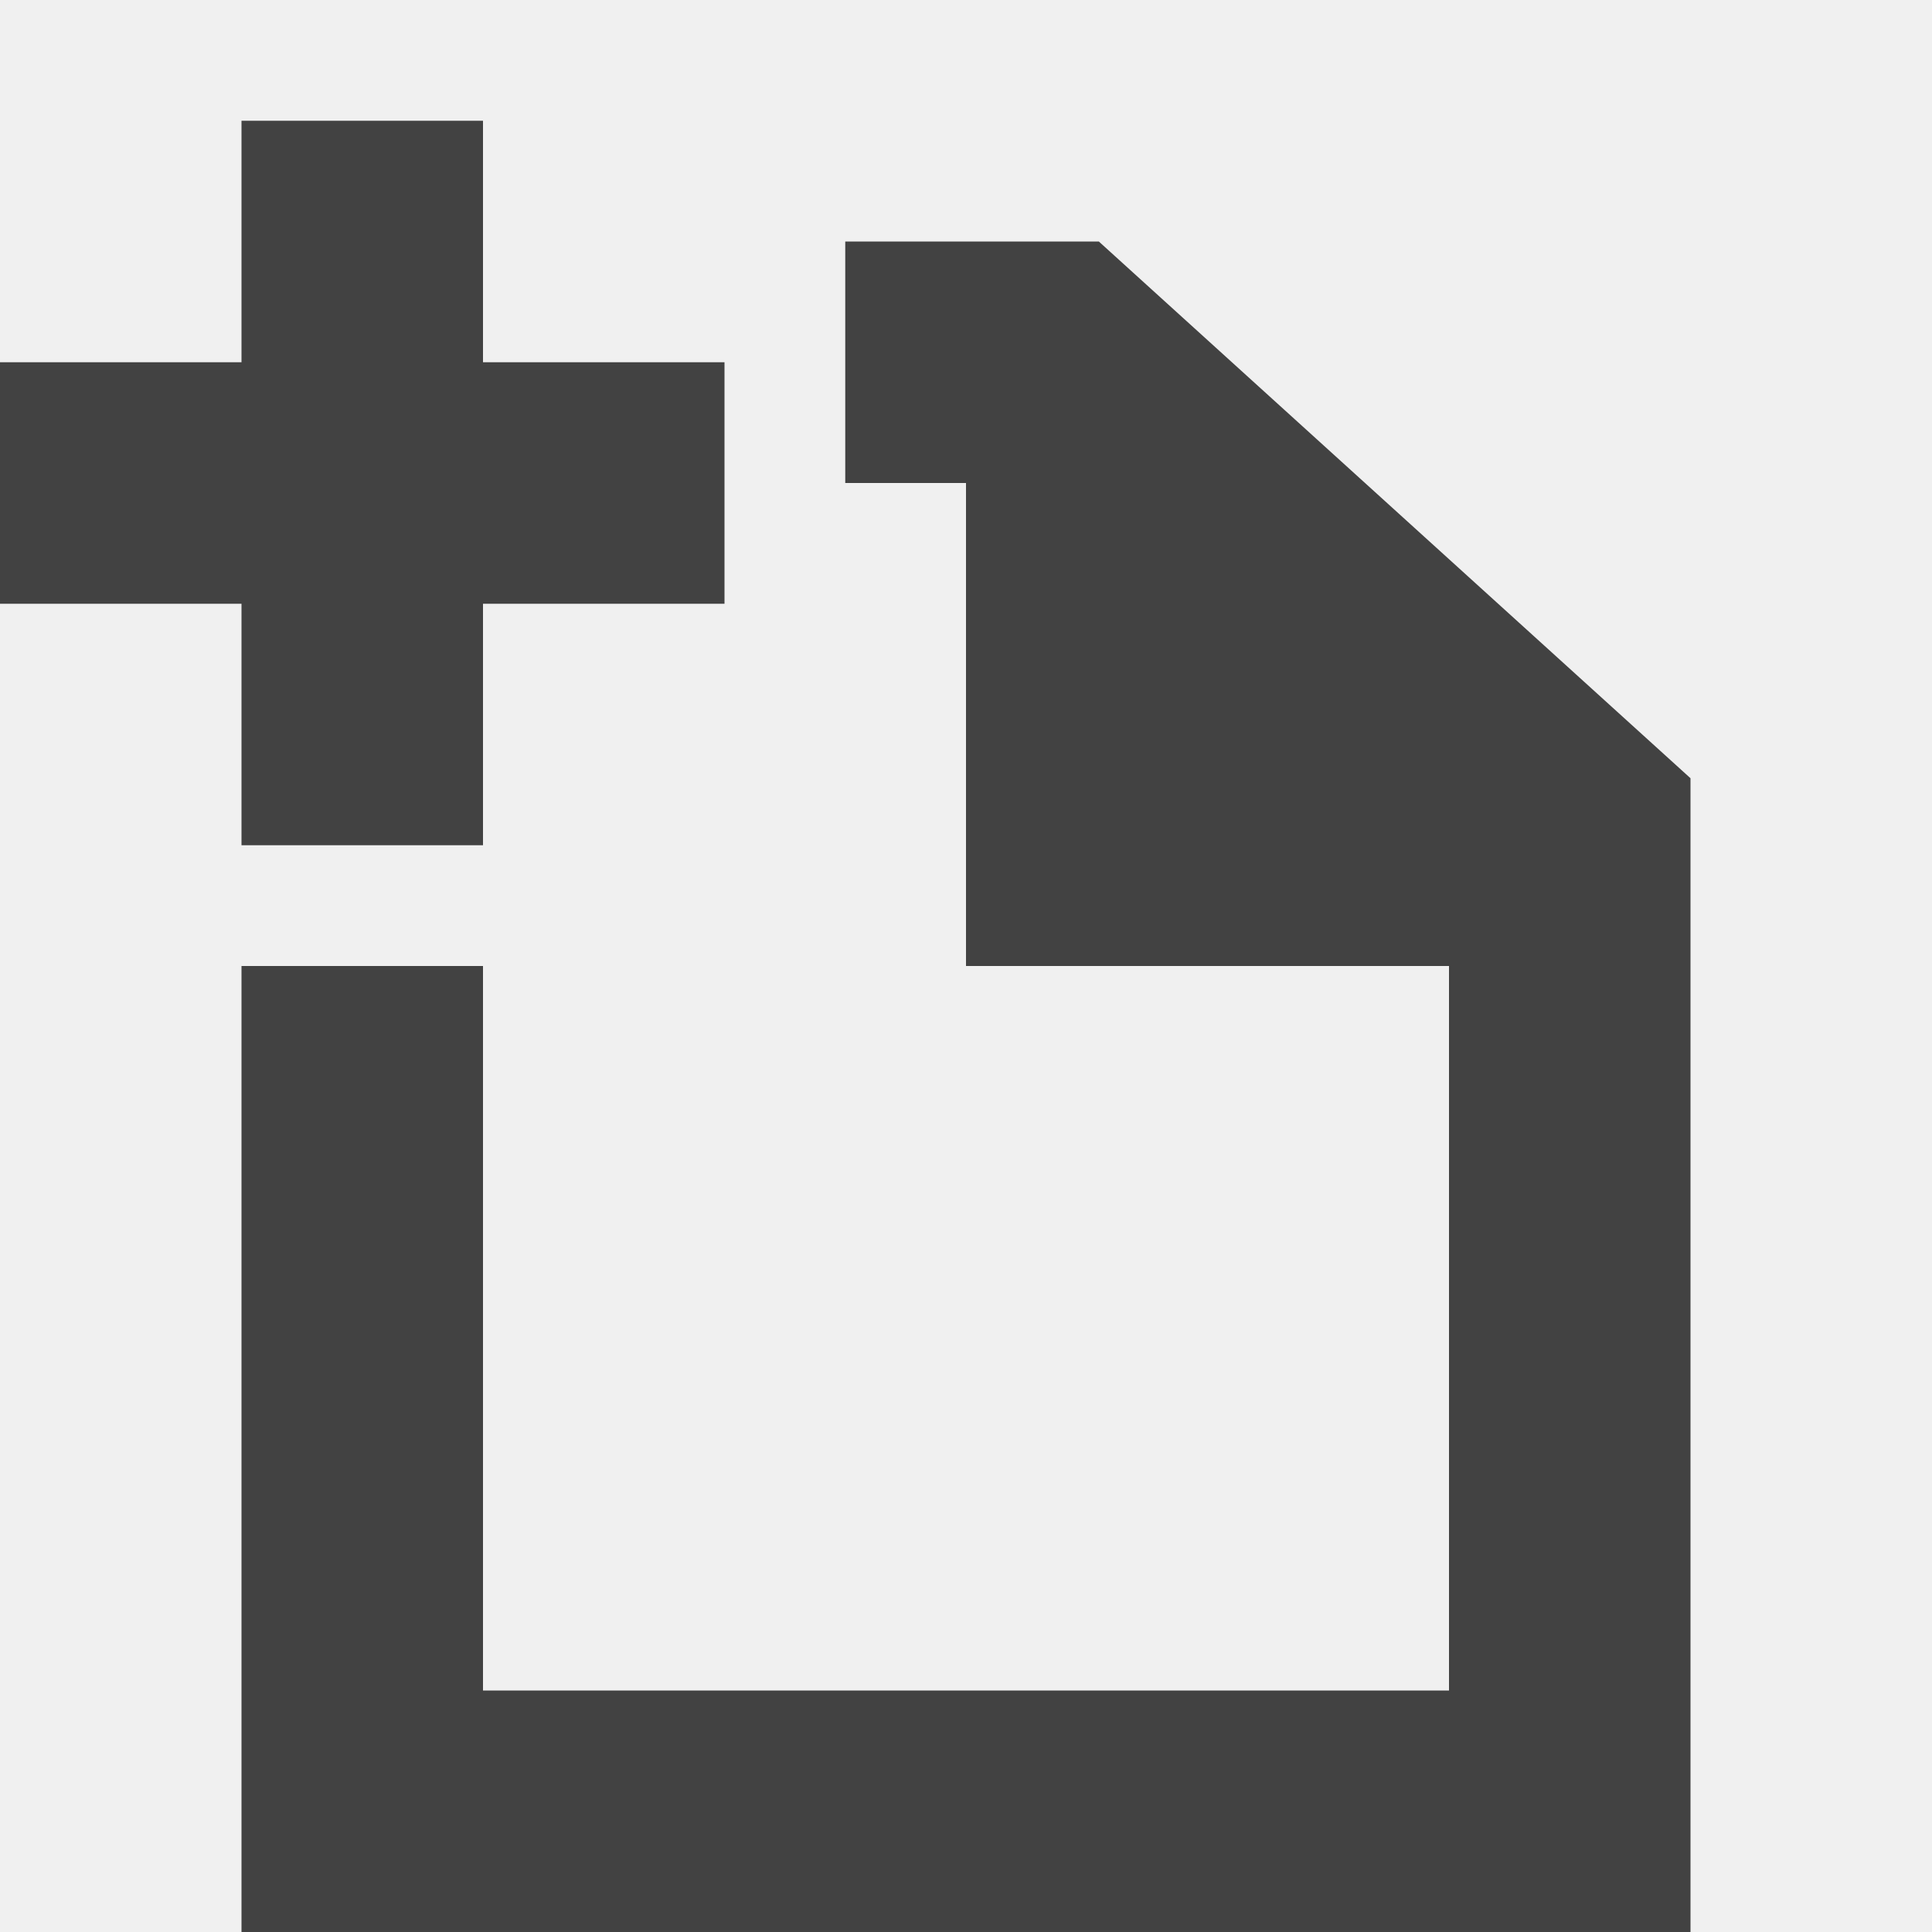
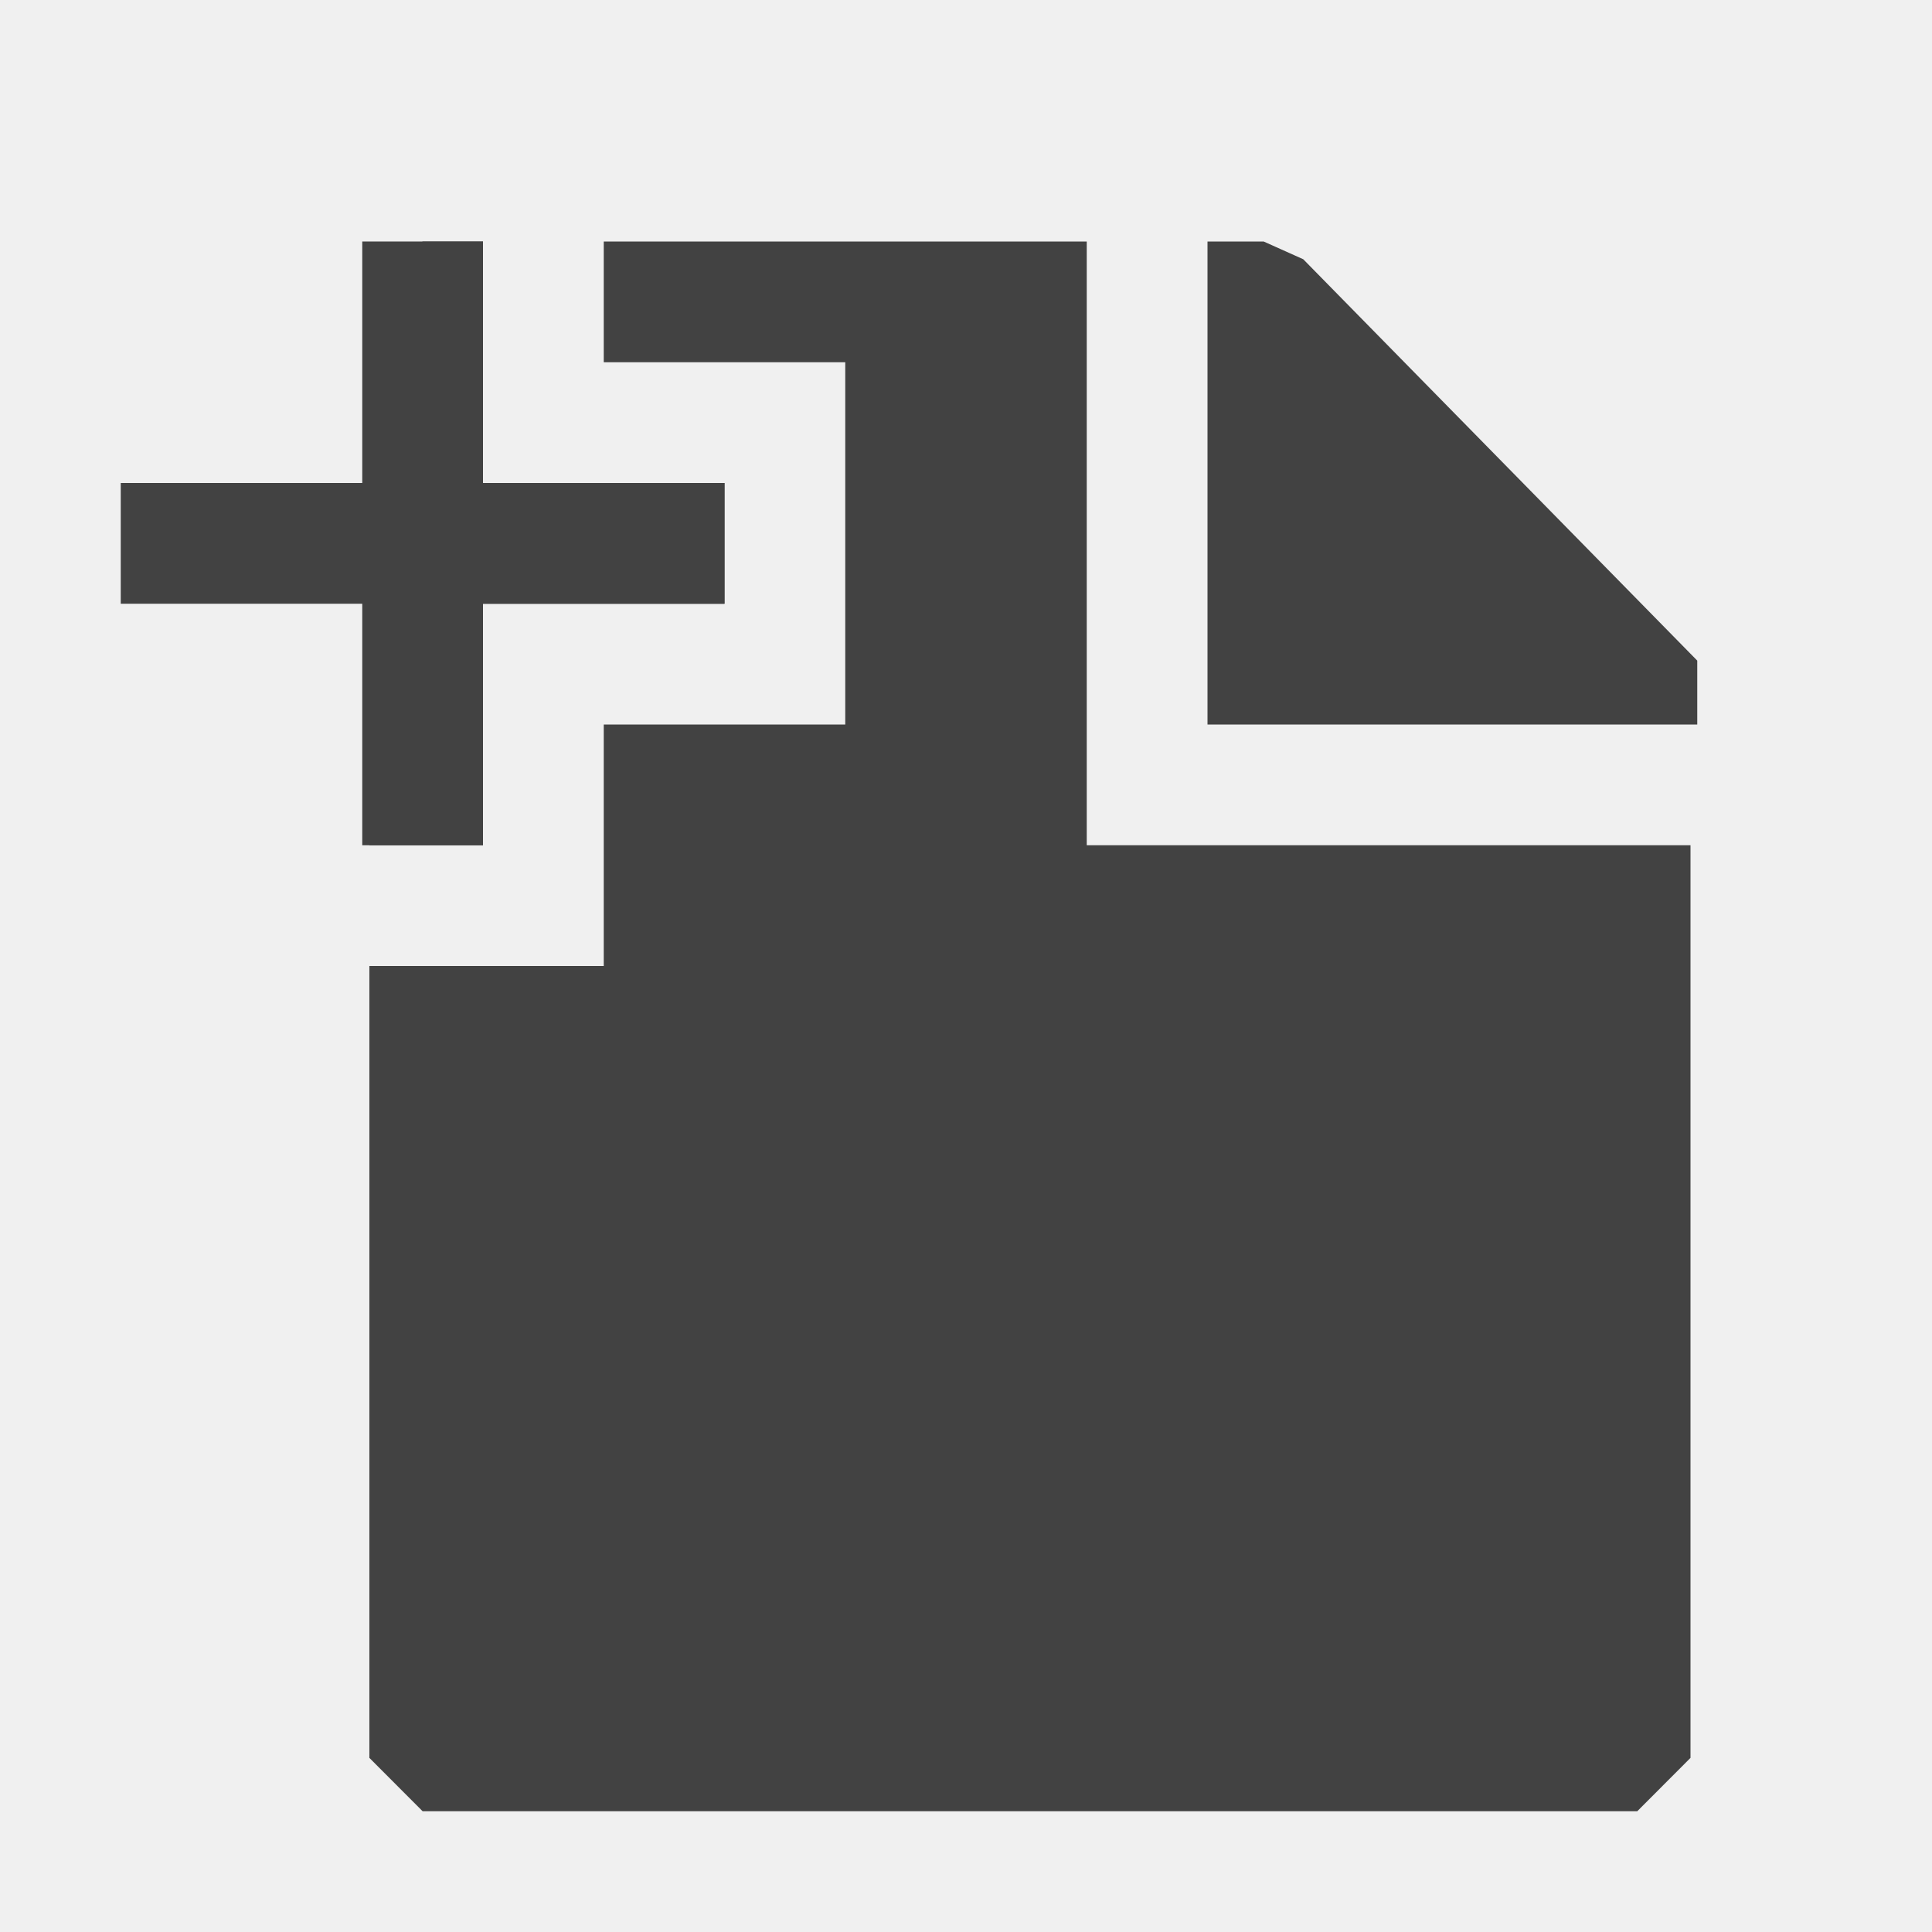
<svg xmlns="http://www.w3.org/2000/svg" width="16" height="16" viewBox="0 0 16 16" fill="none">
-   <g clip-path="url(#clip0)">
-     <path fill-rule="evenodd" clip-rule="evenodd" d="M2 7L2 5L0 5V3L2 3L2 1H4V3L6 3V5H4V7L2 7ZM8 6L8 4.539V4H7V2L8 2L8.328 2H9H9.1L9.672 2.519L13.344 5.85L14 6.445L14 7.331L14 8L14 14L14 16H12L4 16H2V14V10V8H4V10L4 12L4 14H6L10 14L12 14V12L12 8H11.941H10L8 8V6Z" fill="#424242" />
-   </g>
-   <defs>
-     <clipPath id="clip0">
-       <rect width="16" height="16" fill="white" />
-     </clipPath>
-   </defs>
+   <path d="M6 4H4V2H3V4H1V5H3V7H4V5H6V4Z" fill="#424242" />
+   <path fill-rule="evenodd" clip-rule="evenodd" d="M7 6V3H5V2L9 2V7H14L14 14.558L13.559 15L3.5 15L3.059 14.558L3.059 8H5V6H7ZM3.059 7H4V5H6V4H4V2H3.5L3.059 2.443L3.059 7ZM14.056 5.471L10.793 2.147L10.465 2H10V6H14.056L14.056 5.471Z" fill="#424242" />
</svg>
